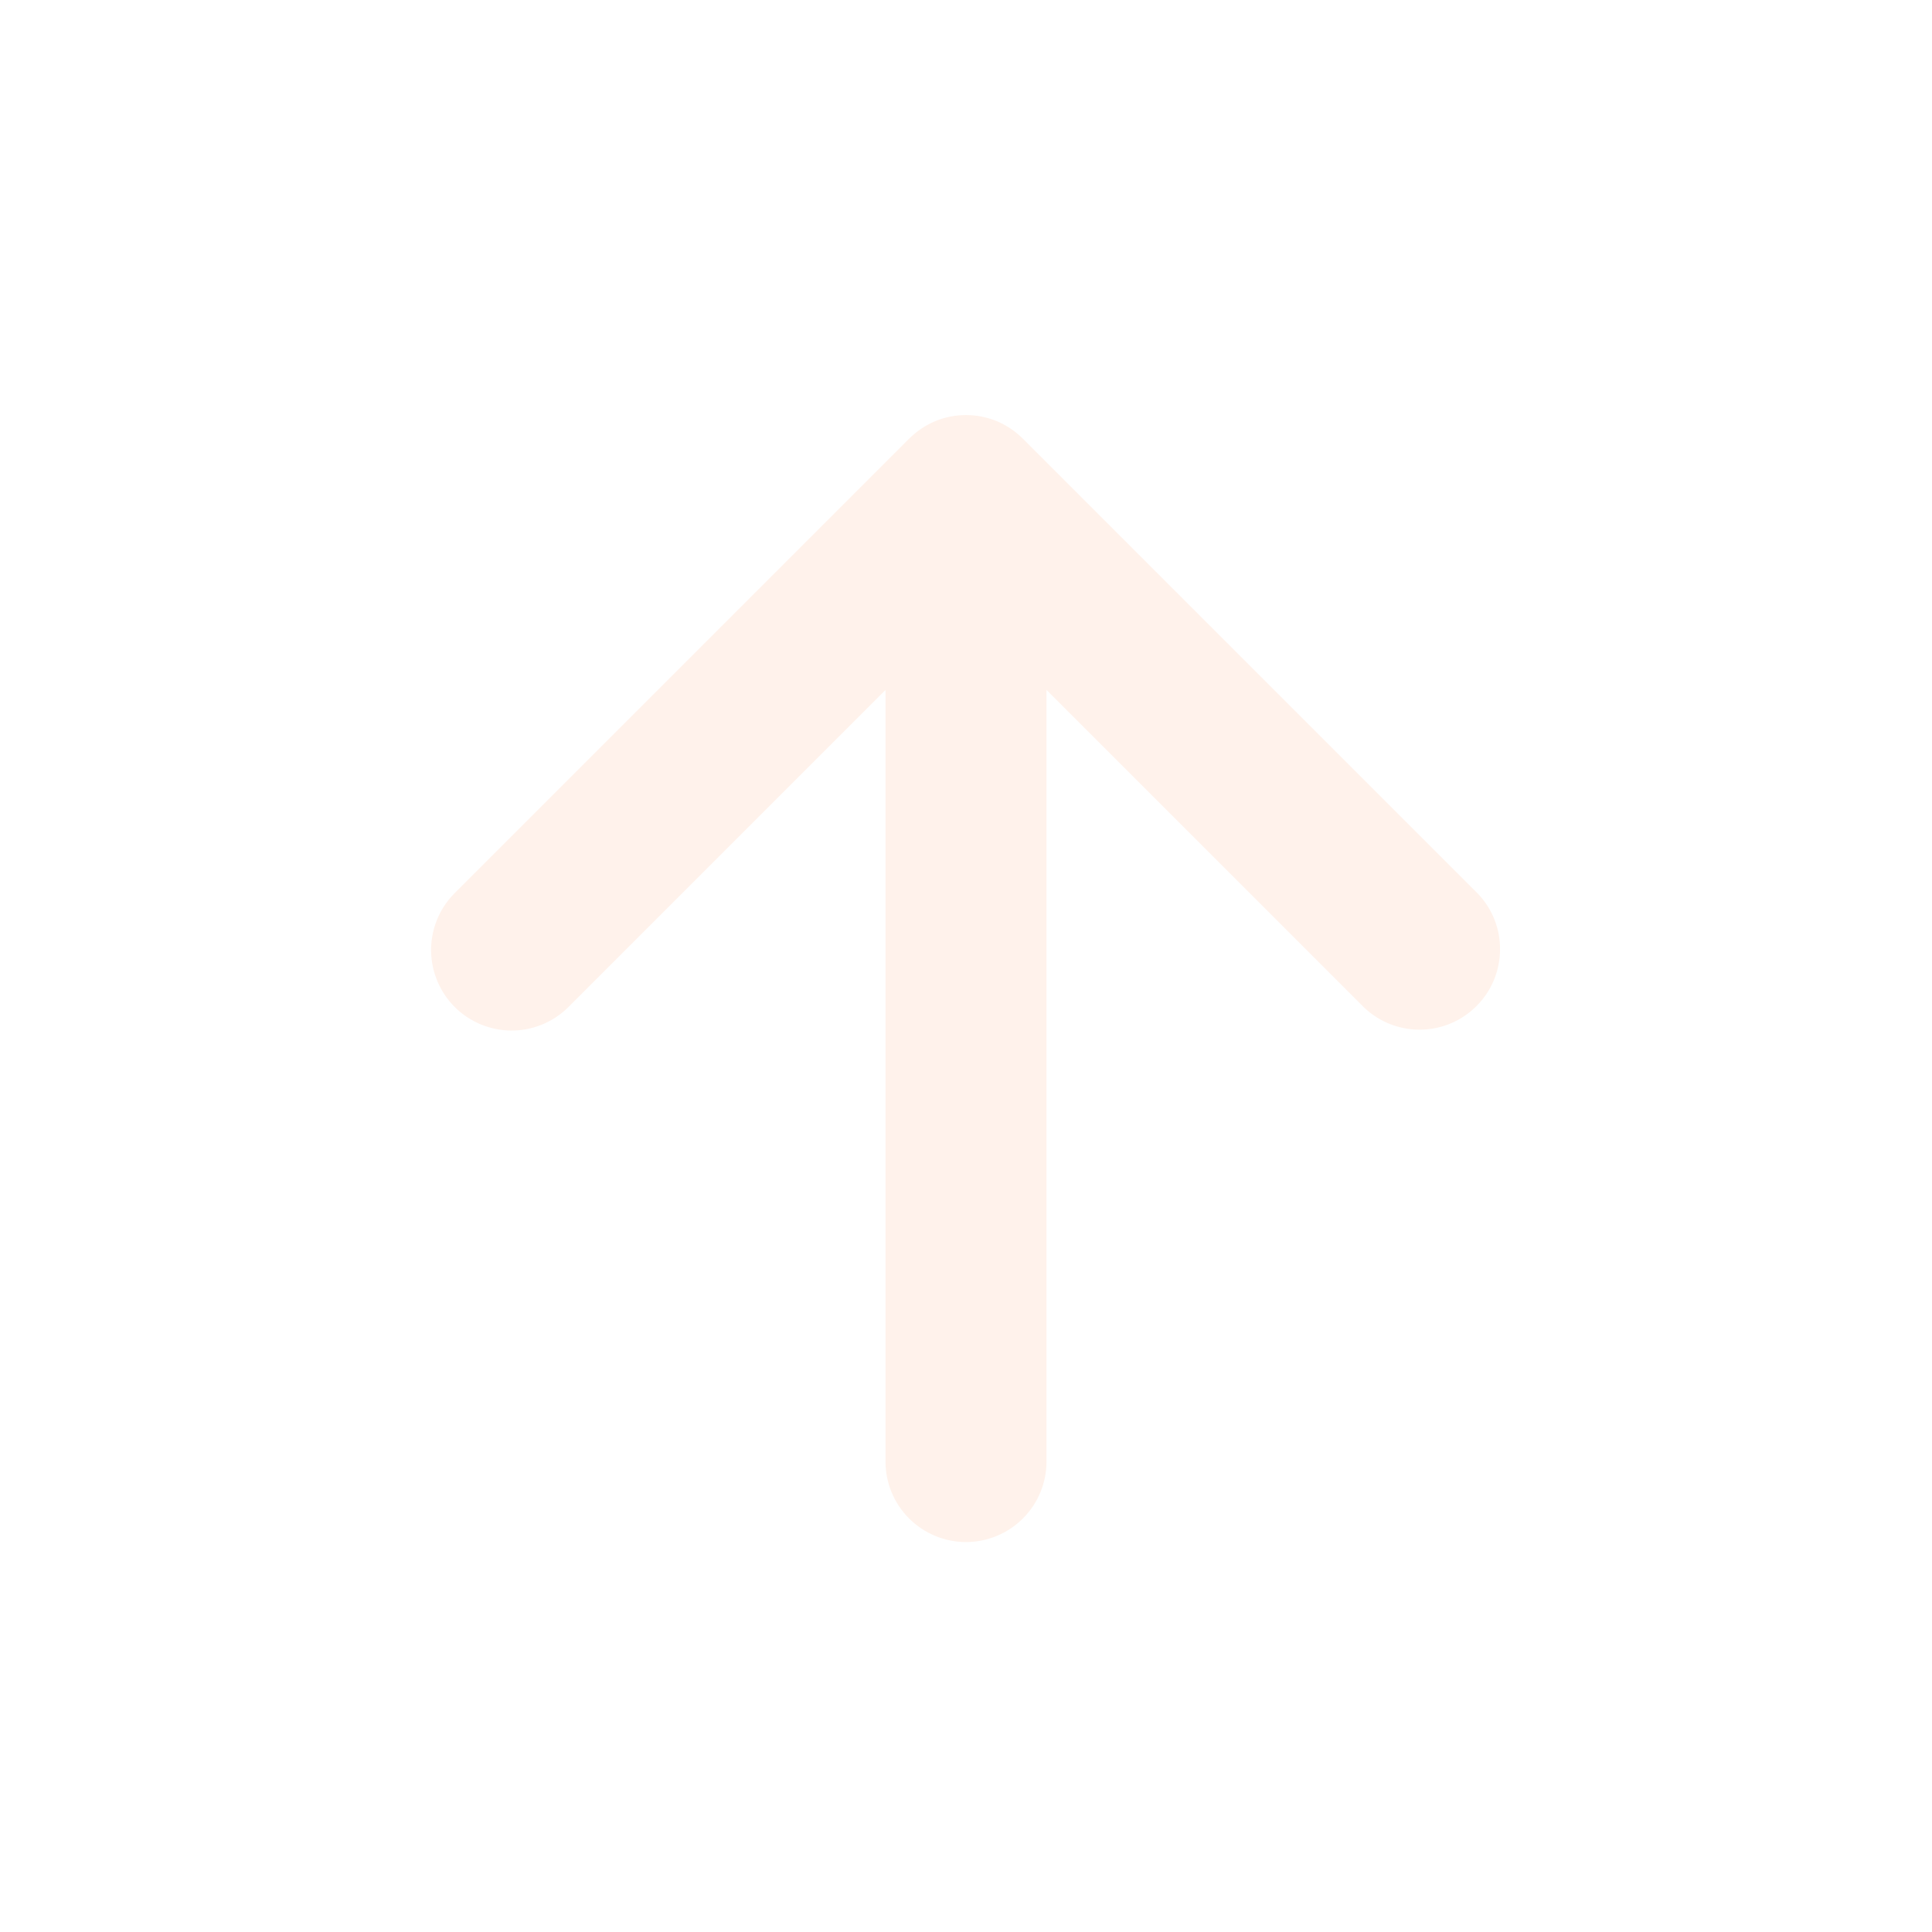
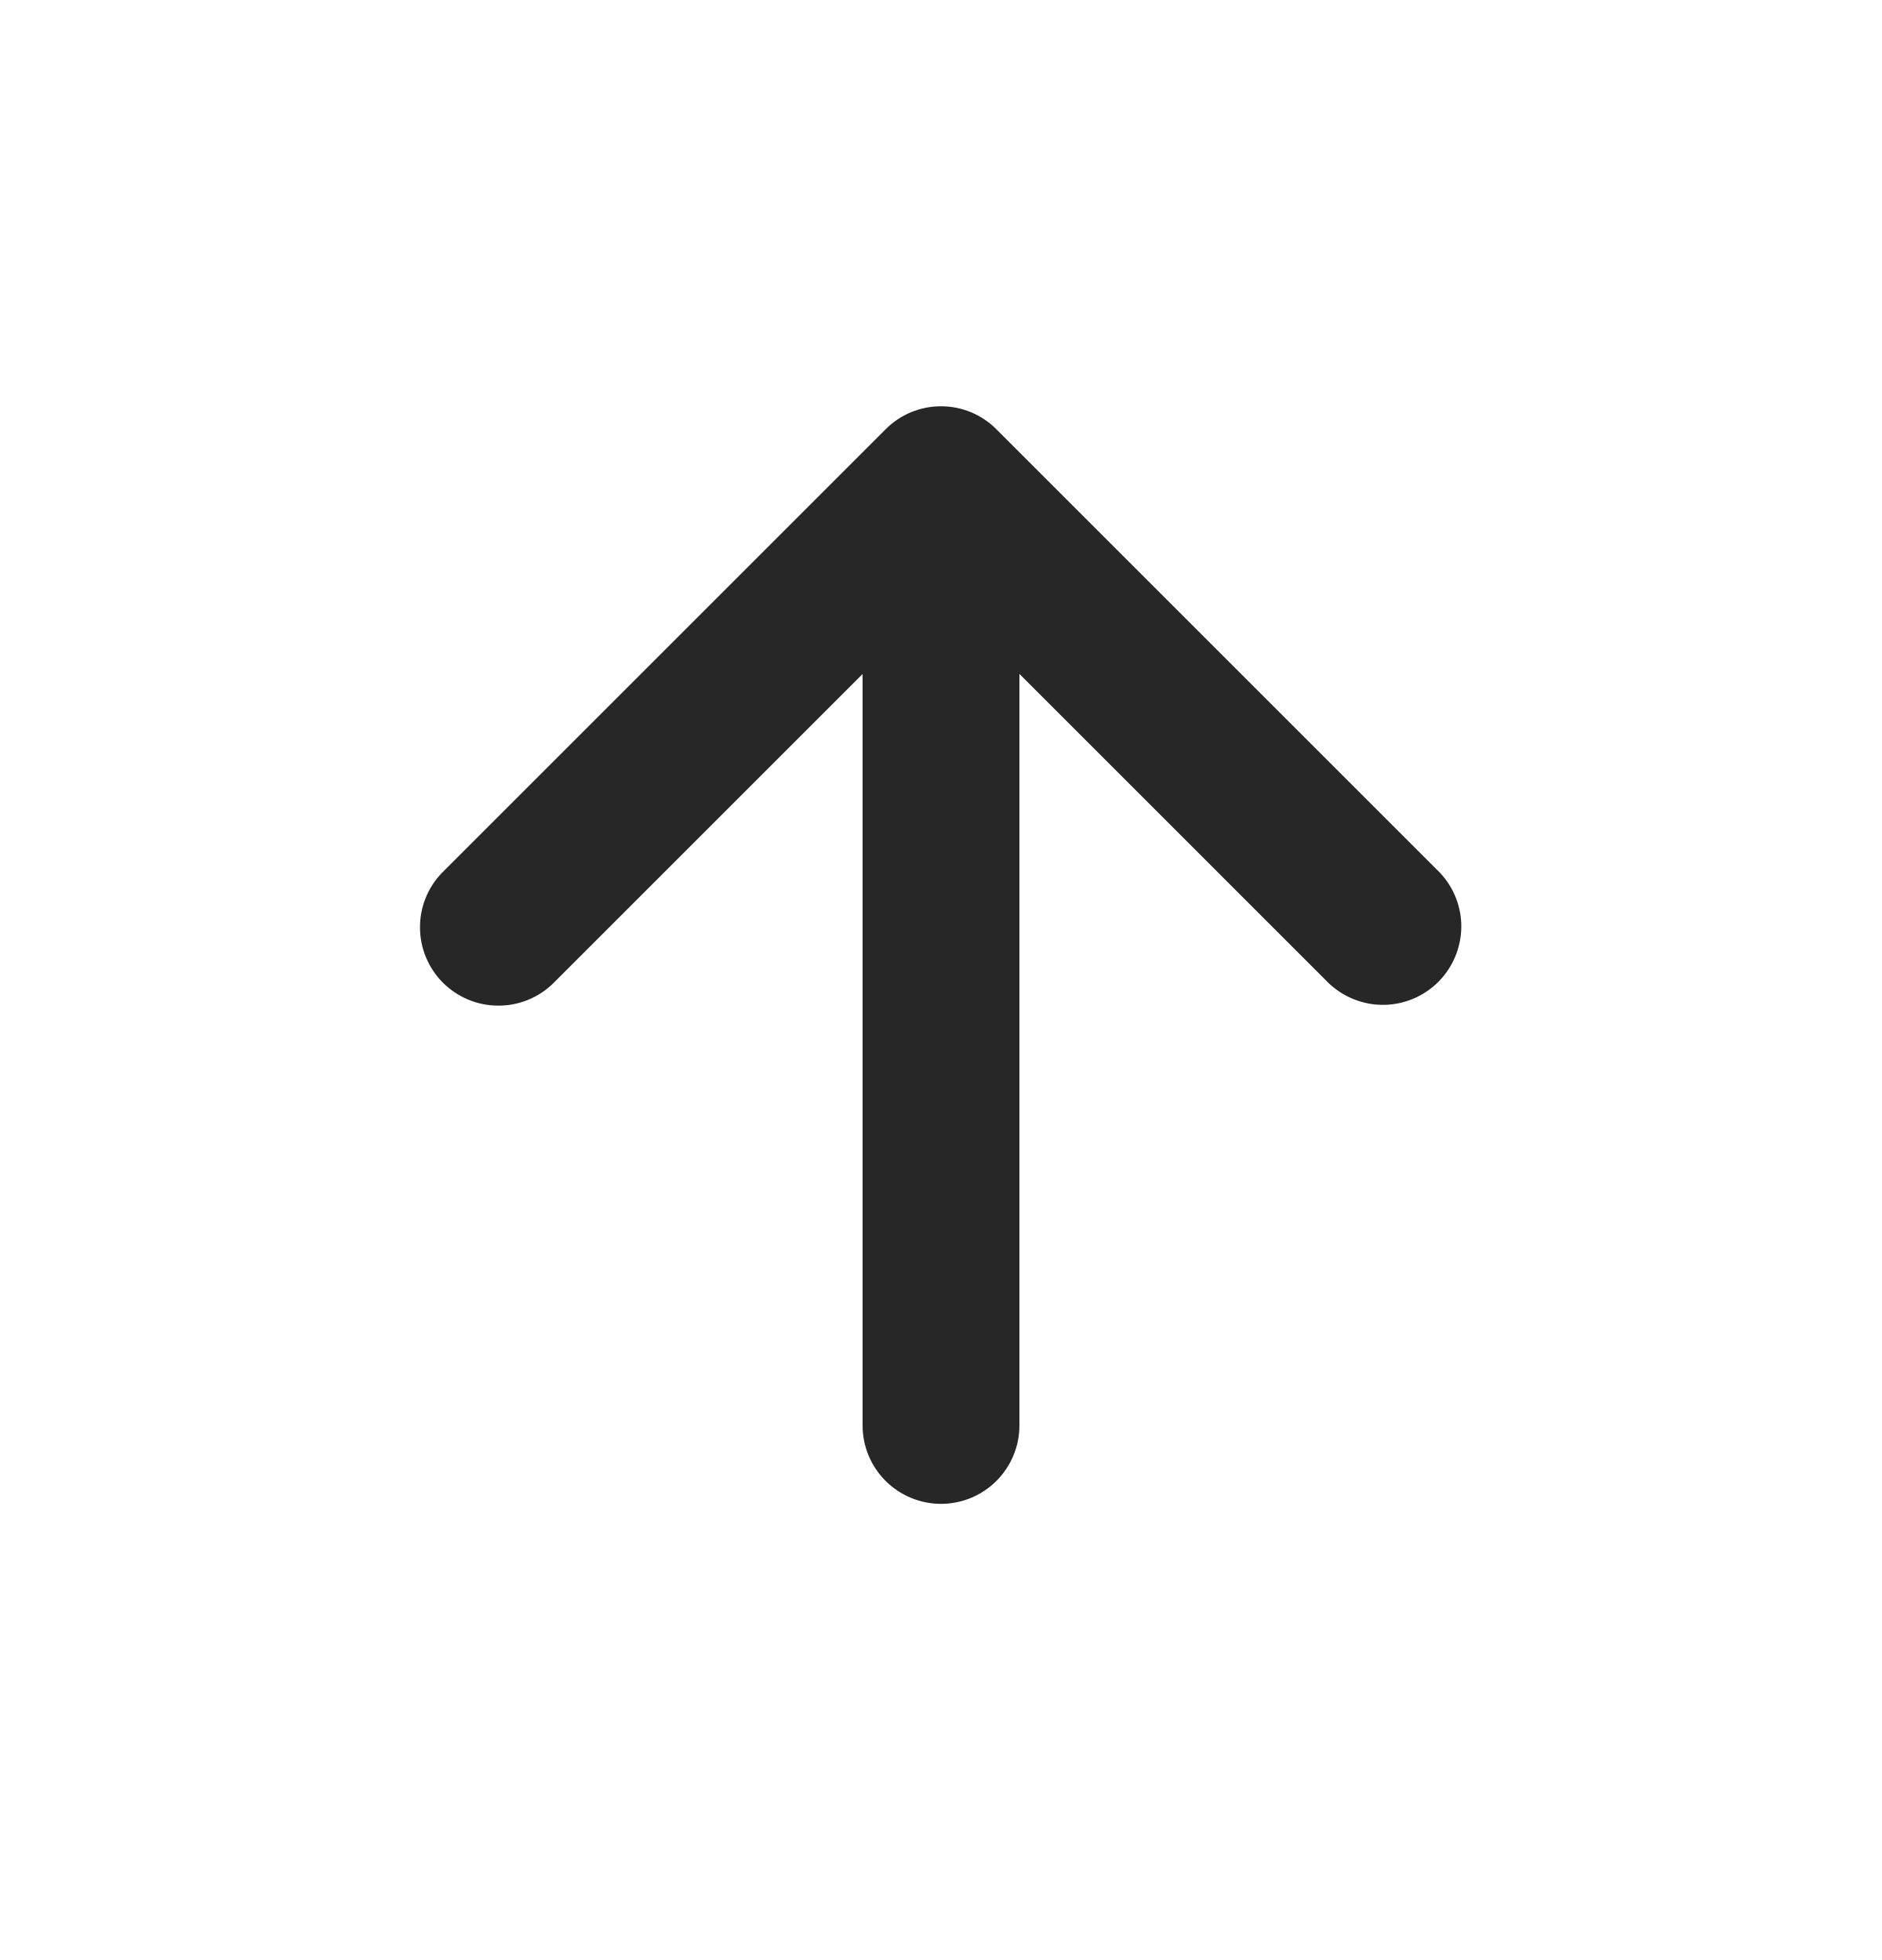
- <svg xmlns="http://www.w3.org/2000/svg" width="24" height="24" viewBox="0 0 24 24" fill="none">
-   <path d="M11 8.571L7.05 12.521C6.861 12.703 6.609 12.804 6.347 12.802C6.084 12.799 5.834 12.694 5.648 12.509C5.463 12.323 5.358 12.072 5.355 11.81C5.353 11.548 5.454 11.295 5.636 11.107L11.293 5.45C11.386 5.357 11.496 5.283 11.617 5.232C11.738 5.182 11.868 5.156 12 5.156C12.131 5.156 12.261 5.182 12.383 5.232C12.504 5.283 12.614 5.357 12.707 5.45L18.364 11.107C18.542 11.296 18.639 11.547 18.634 11.807C18.63 12.067 18.525 12.315 18.341 12.498C18.158 12.682 17.91 12.787 17.65 12.791C17.39 12.795 17.139 12.698 16.95 12.52L13 8.57V18.156C13 18.421 12.895 18.675 12.707 18.863C12.52 19.05 12.265 19.156 12 19.156C11.735 19.156 11.48 19.05 11.293 18.863C11.105 18.675 11 18.421 11 18.156V8.571Z" fill="#FFF2EB" />
+ <svg xmlns="http://www.w3.org/2000/svg" width="24" height="25" viewBox="0 0 24 25" fill="none">
+   <path d="M11 8.597L7.05 12.547C6.862 12.729 6.609 12.83 6.347 12.827C6.085 12.825 5.834 12.72 5.648 12.534C5.463 12.349 5.358 12.098 5.356 11.836C5.353 11.574 5.454 11.321 5.636 11.133L11.293 5.476C11.386 5.382 11.496 5.309 11.617 5.258C11.739 5.208 11.869 5.182 12 5.182C12.132 5.182 12.262 5.208 12.383 5.258C12.504 5.309 12.614 5.382 12.707 5.476L18.364 11.133C18.542 11.322 18.639 11.573 18.635 11.833C18.63 12.093 18.525 12.341 18.342 12.524C18.158 12.708 17.91 12.813 17.65 12.817C17.391 12.821 17.14 12.723 16.95 12.546L13 8.596V18.182C13 18.447 12.895 18.701 12.707 18.889C12.52 19.076 12.265 19.182 12 19.182C11.735 19.182 11.481 19.076 11.293 18.889C11.105 18.701 11 18.447 11 18.182V8.597Z" fill="#272727" />
</svg>
